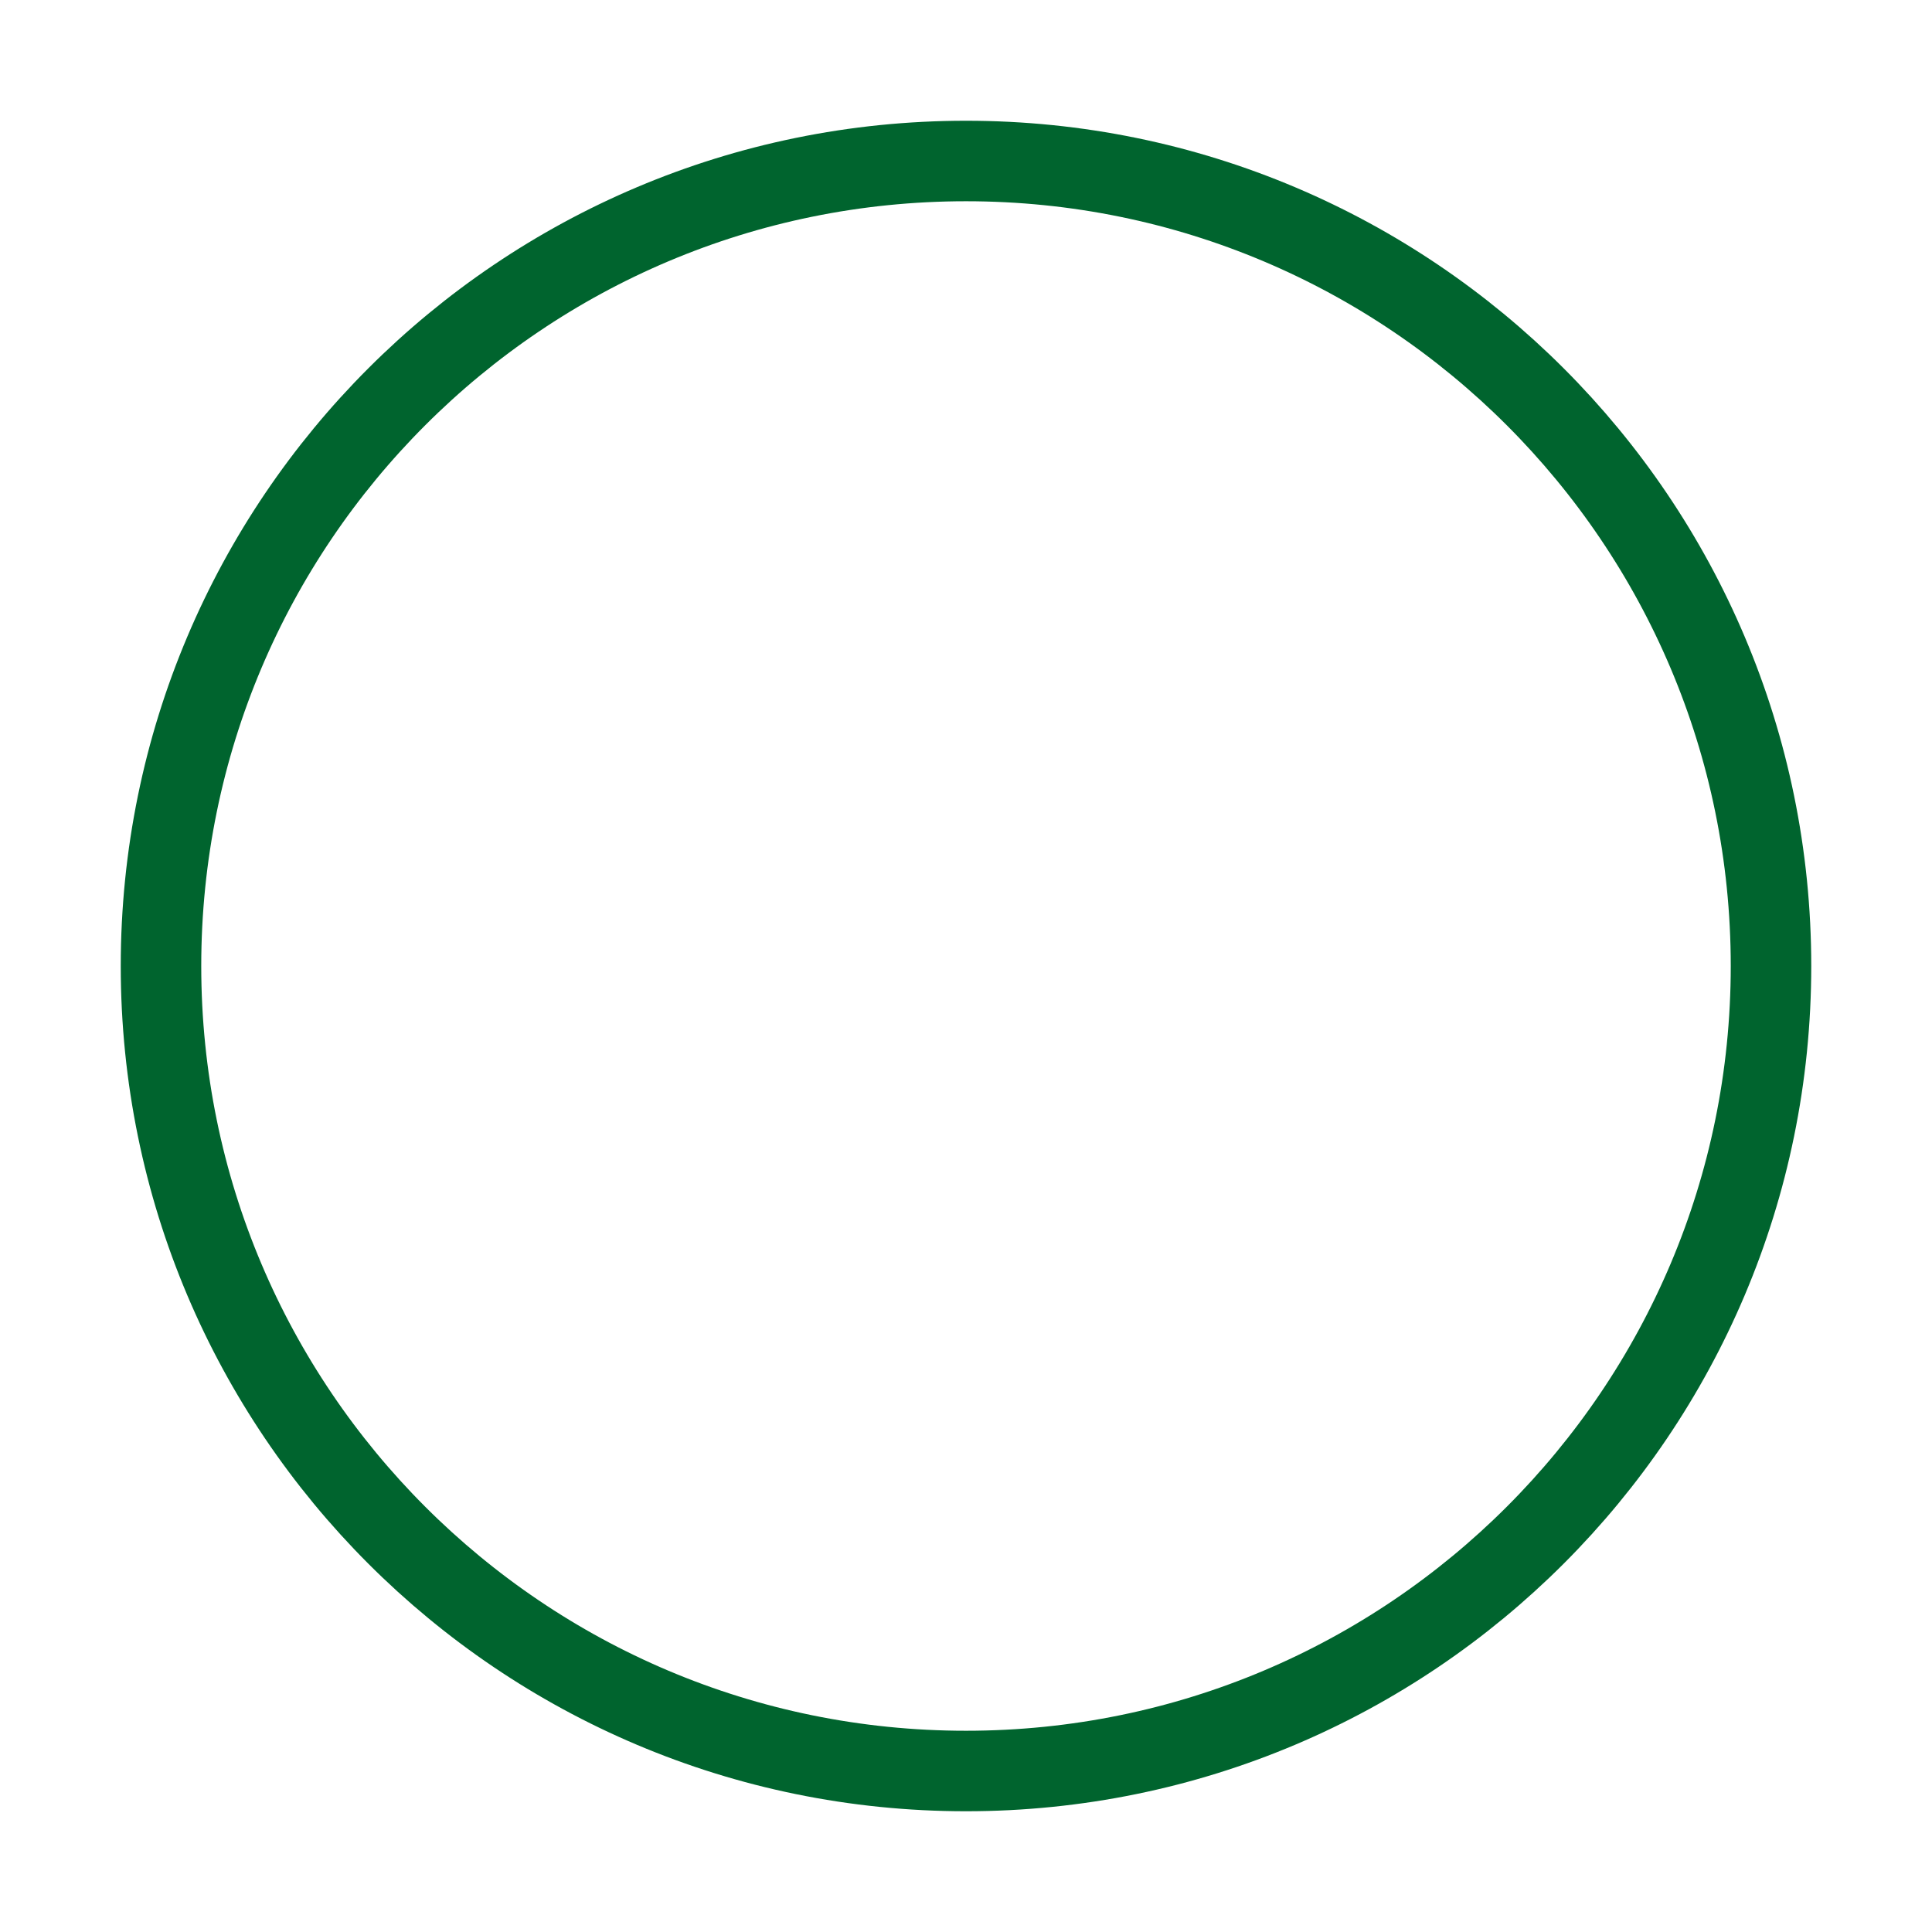
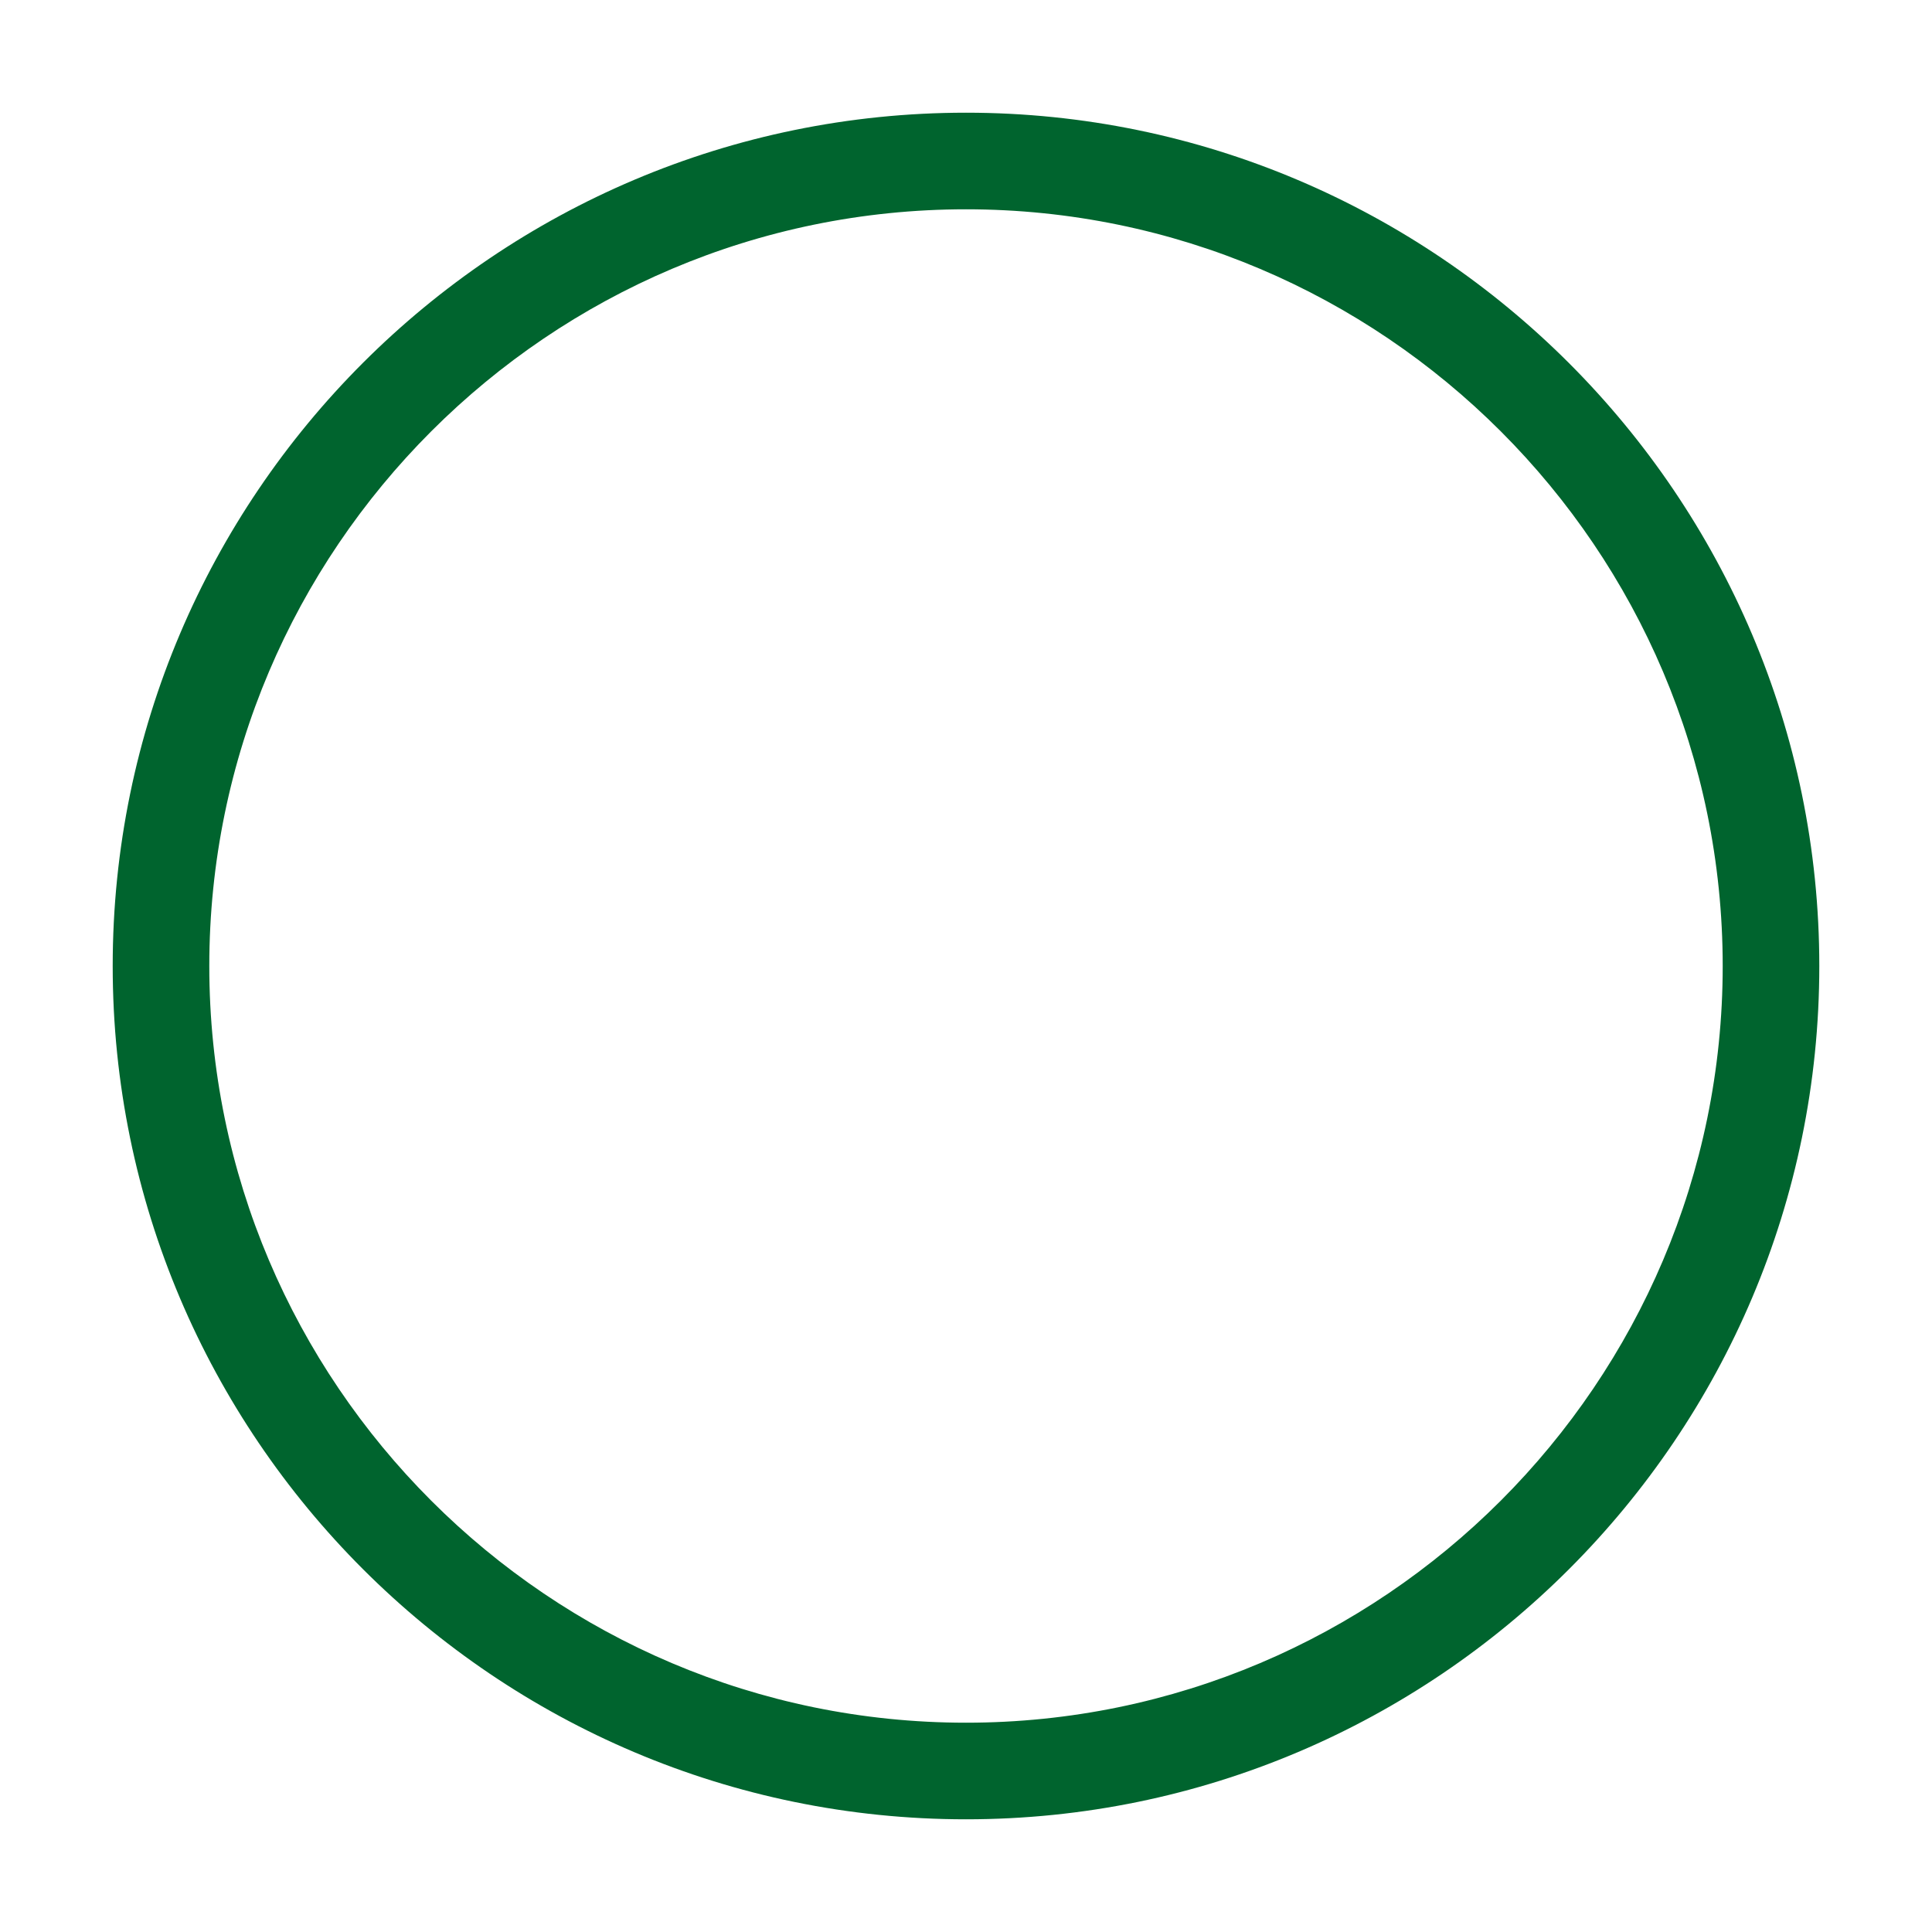
- <svg xmlns="http://www.w3.org/2000/svg" id="Layer_1" version="1.1" viewBox="0 0 24 24">
-   <defs>
-     <style>
-       .st0 {
-         fill: none;
-         stroke: #00642e;
-         stroke-miterlimit: 10;
-       }
-     </style>
-   </defs>
-   <circle class="st0" cx="12" cy="12" r="10" />
+ <svg xmlns="http://www.w3.org/2000/svg" id="a" width="24" height="24" viewBox="0 0 24 24">
+   <path d="M12,22.6c-5.84,0-10.6-4.75-10.6-10.6S6.16,1.4,12,1.4s10.6,4.76,10.6,10.6-4.75,10.6-10.6,10.6ZM12,2.6C6.82,2.6,2.6,6.82,2.6,12s4.22,9.4,9.4,9.4,9.4-4.22,9.4-9.4S17.18,2.6,12,2.6Z" fill="#00642e" />
</svg>
